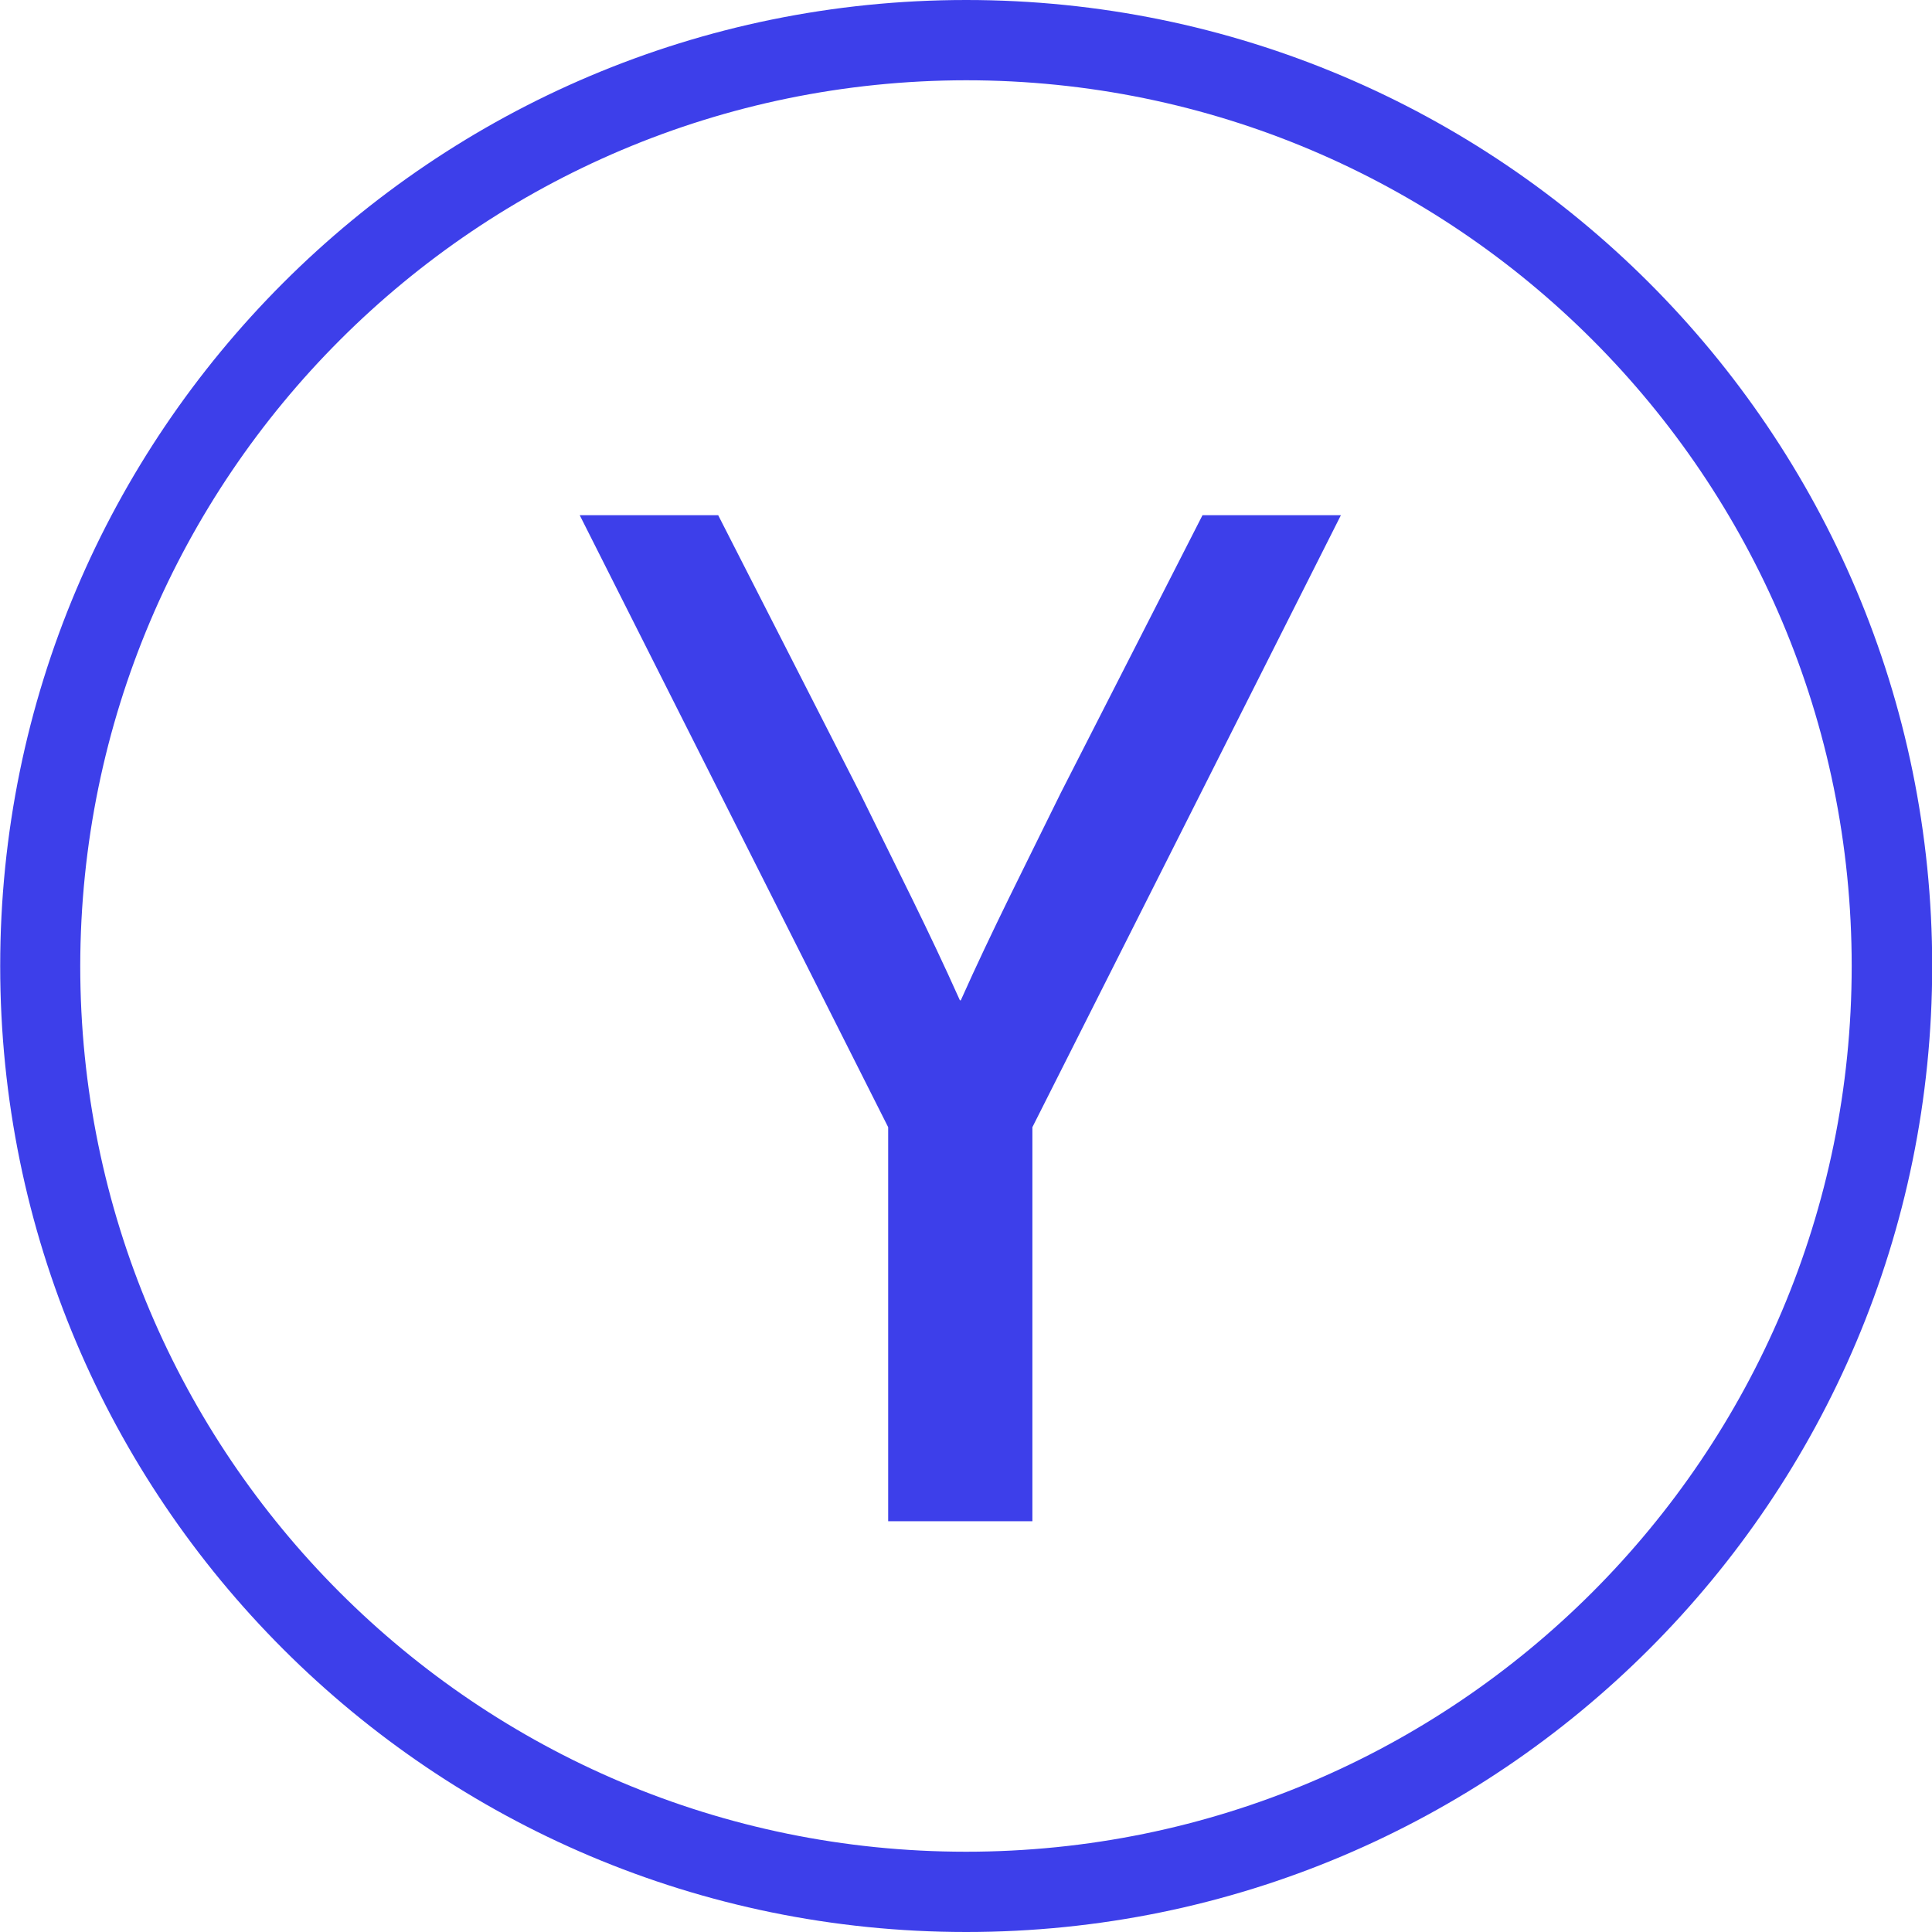
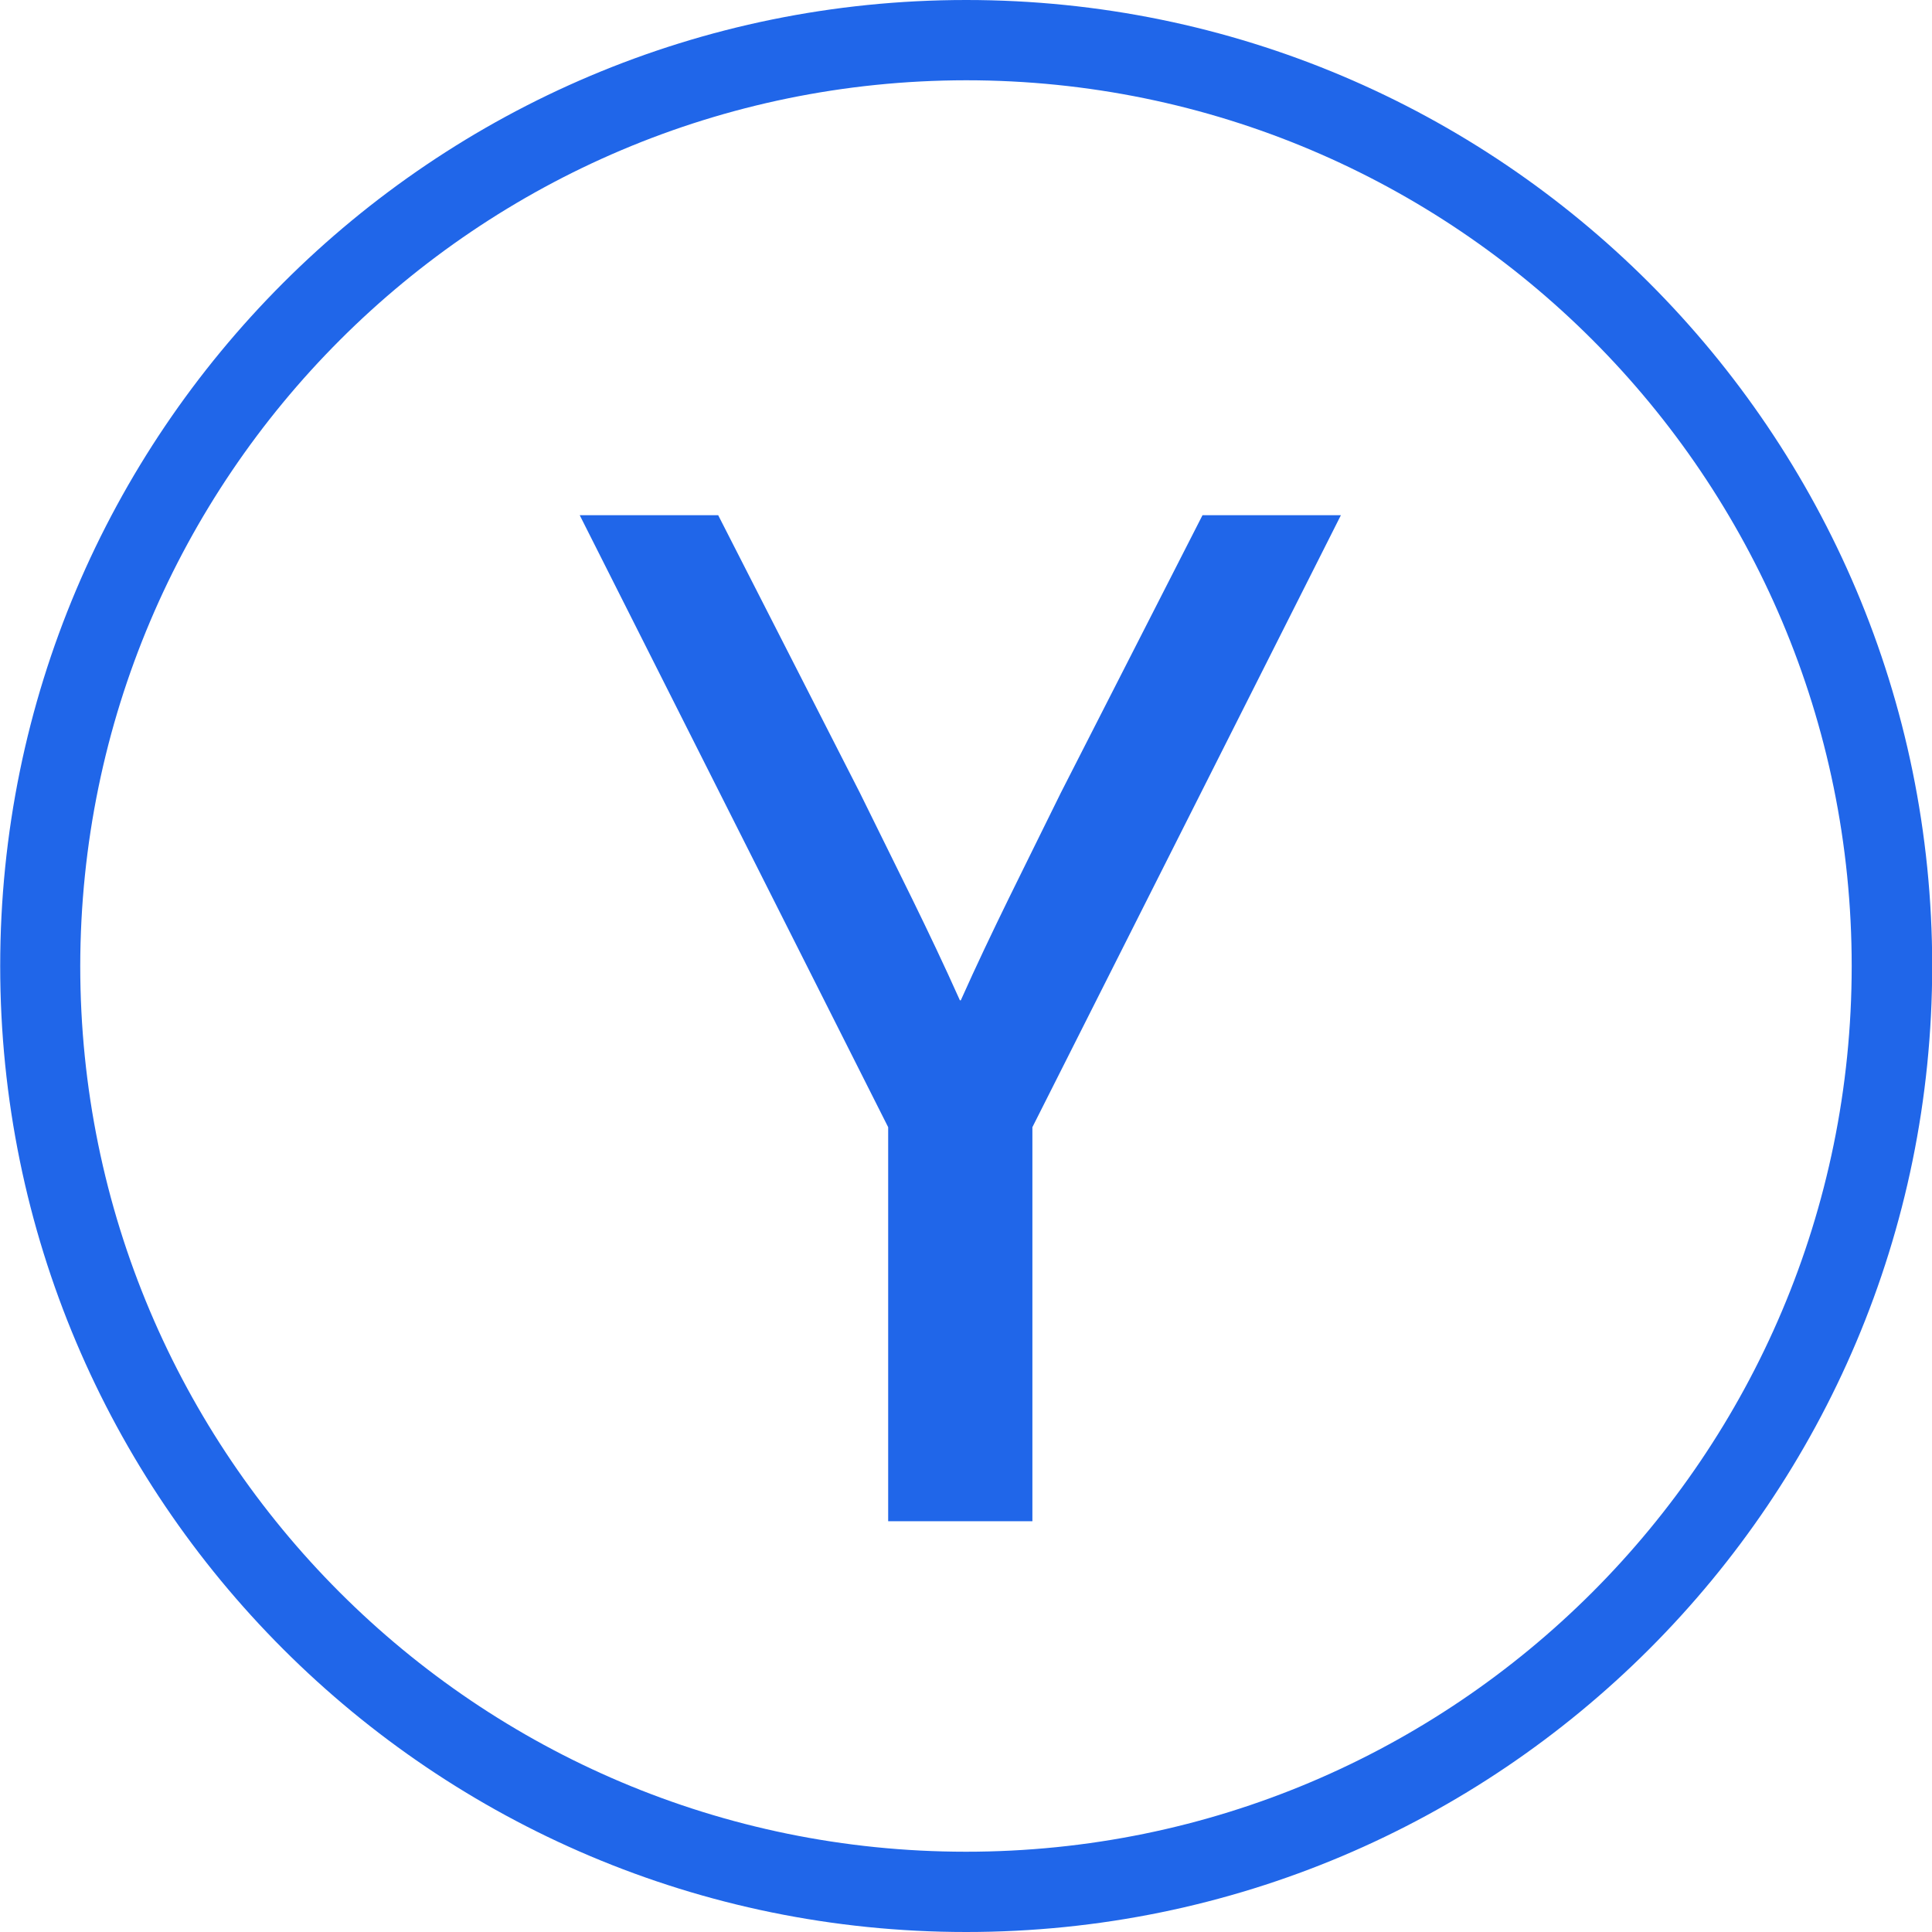
<svg xmlns="http://www.w3.org/2000/svg" width="60" height="60" viewBox="0 0 60 60">
  <g id="Group_1841" data-name="Group 1841" transform="translate(-3991 -5235)">
-     <path id="Path_6337" data-name="Path 6337" d="M672.862-142.926l-4.4,8.622c-1.159,2.364-2.133,4.265-3.106,6.443h-.029c-.973-2.178-1.947-4.079-3.106-6.443l-4.4-8.622h-4.3L663.1-123.92v12.238h4.479V-123.92l9.581-19.006Z" transform="translate(3355.483 5393.926)" fill="#3d3fea" />
-     <path id="Path_6338" data-name="Path 6338" d="M456,49.994A27.507,27.507,0,1,1,428.486,77.5,27.538,27.538,0,0,1,456,49.994m0-2.493a30,30,0,1,0,30,30,30,30,0,0,0-30-30Z" transform="translate(3565.006 5187.499)" fill="#3d3fea" />
+     <path id="Path_6337" data-name="Path 6337" d="M672.862-142.926l-4.4,8.622c-1.159,2.364-2.133,4.265-3.106,6.443h-.029c-.973-2.178-1.947-4.079-3.106-6.443l-4.4-8.622h-4.3L663.1-123.92v12.238h4.479V-123.92l9.581-19.006Z" transform="translate(3355.483 5393.926)" fill="#2066E9" />
+     <path id="Path_6338" data-name="Path 6338" d="M456,49.994A27.507,27.507,0,1,1,428.486,77.5,27.538,27.538,0,0,1,456,49.994m0-2.493a30,30,0,1,0,30,30,30,30,0,0,0-30-30Z" transform="translate(3565.006 5187.499)" fill="#2066E9" />
  </g>
</svg>
